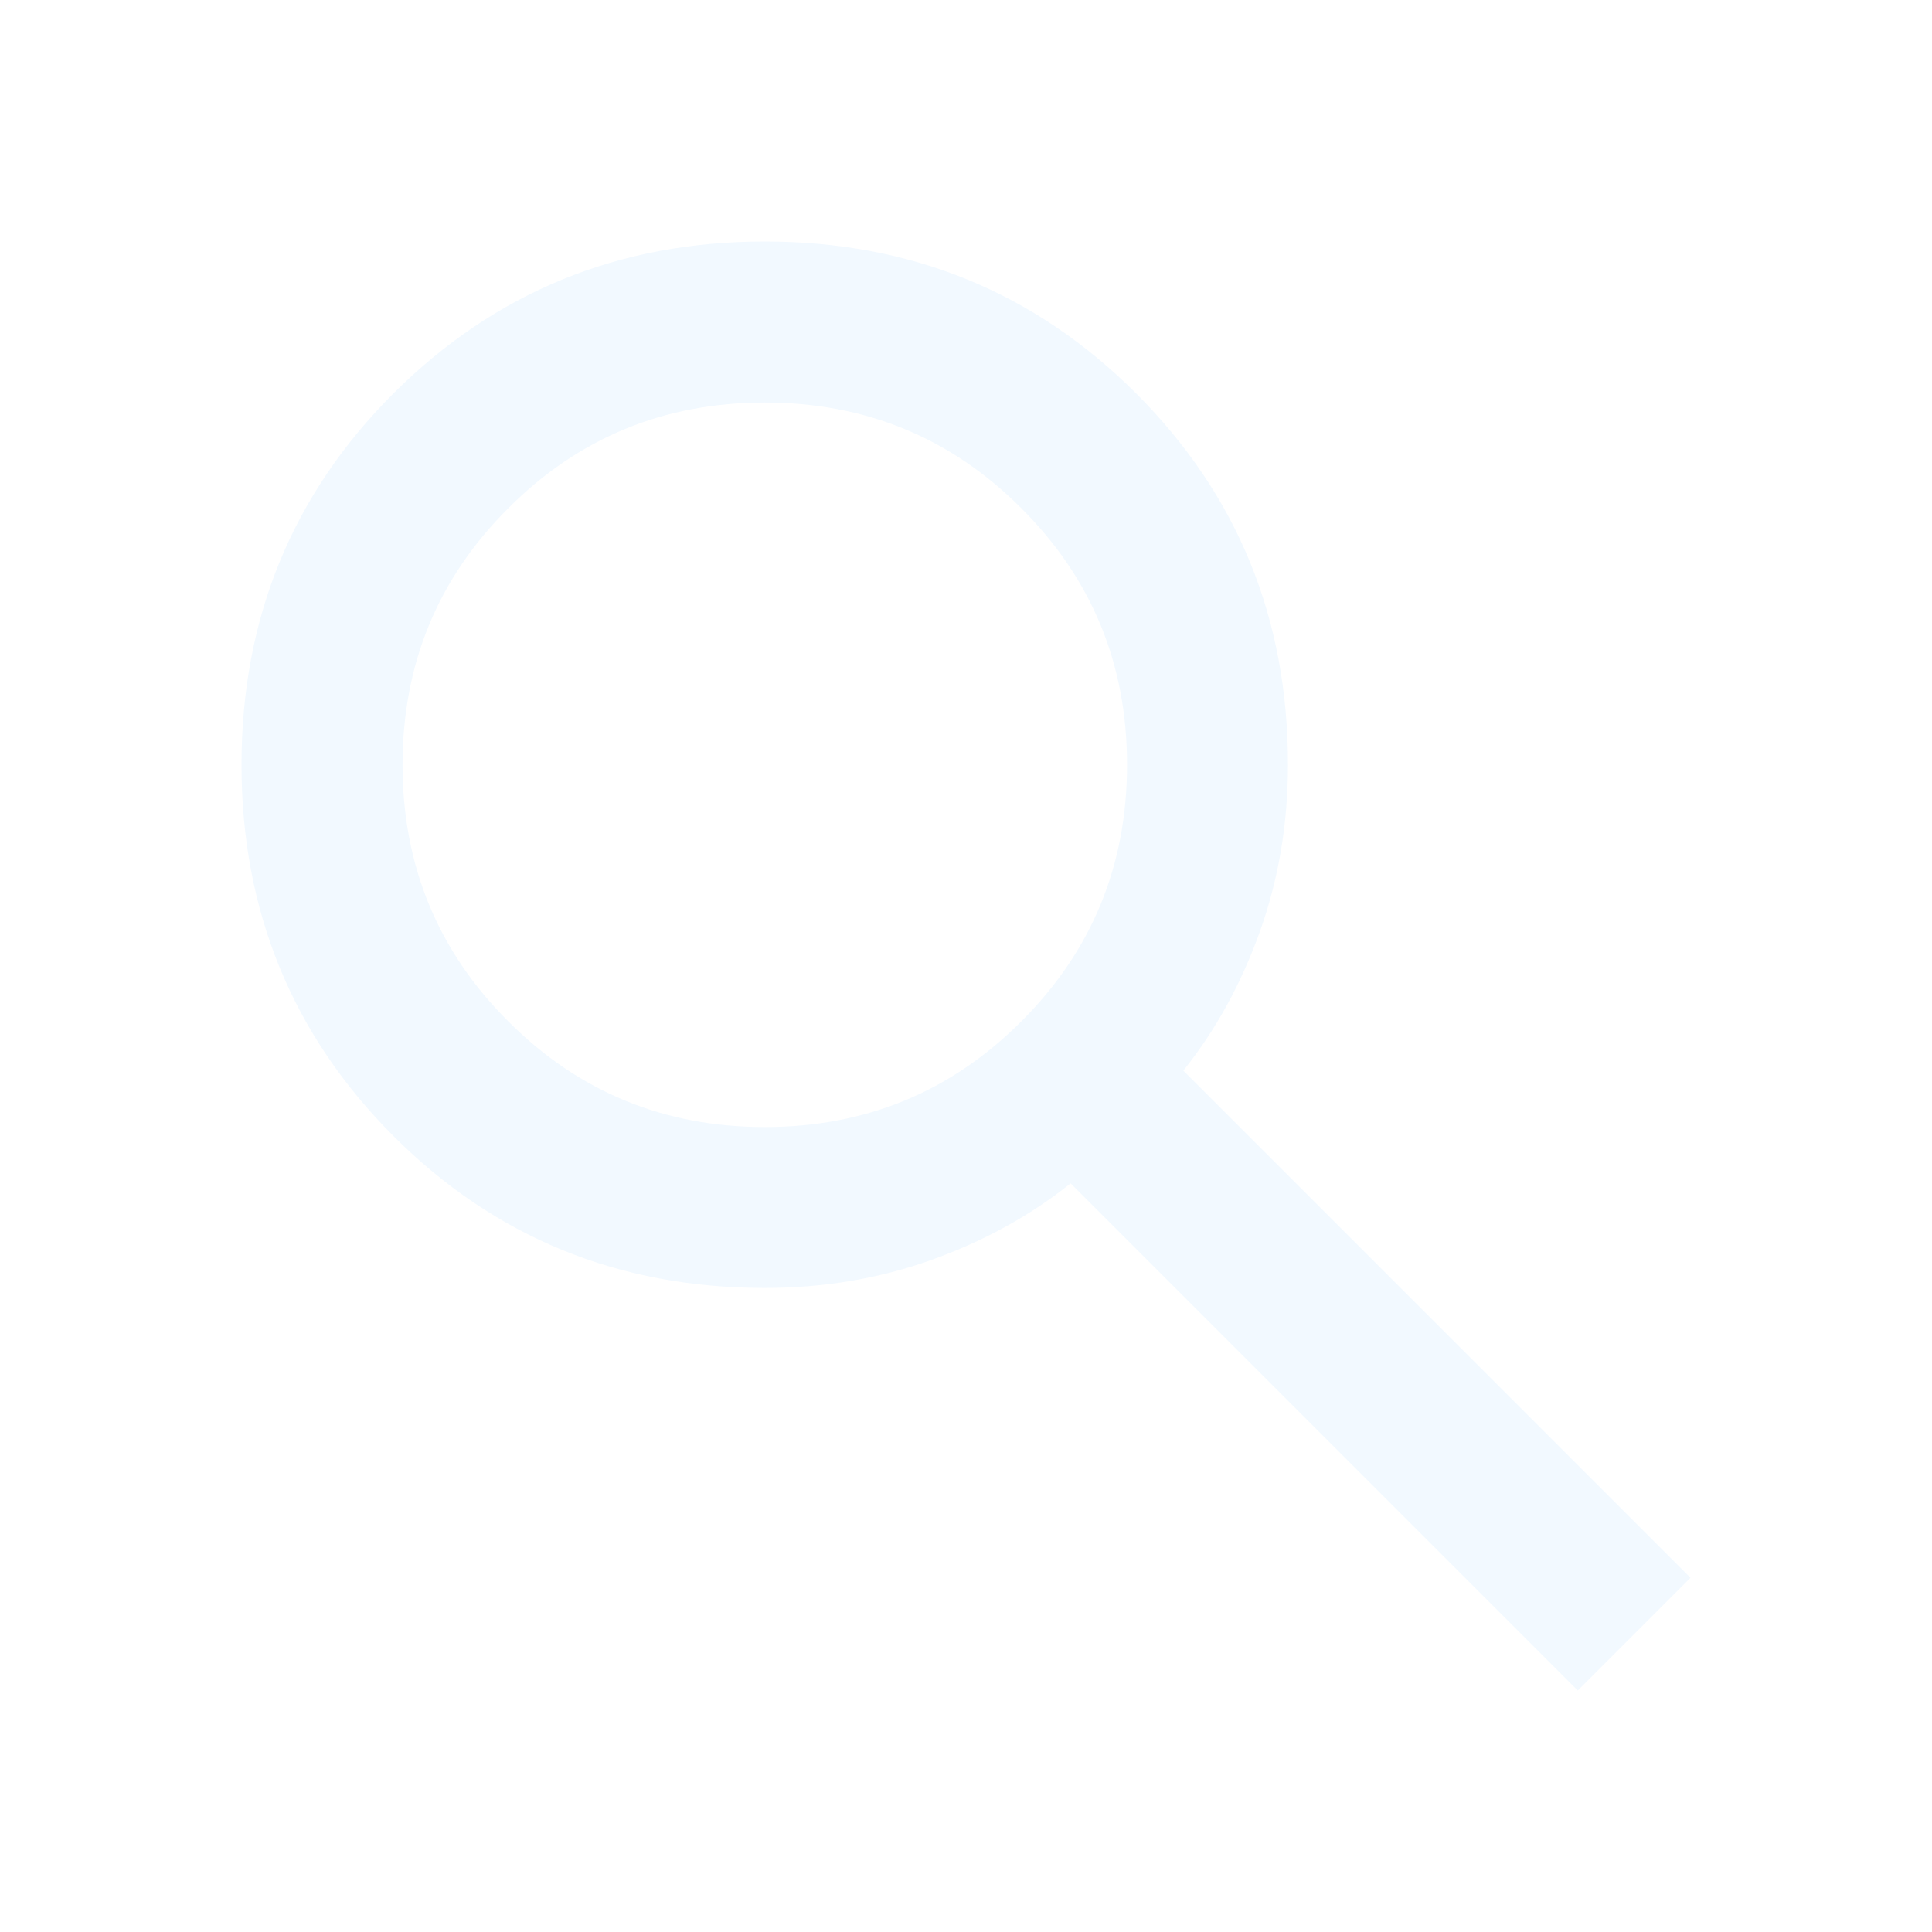
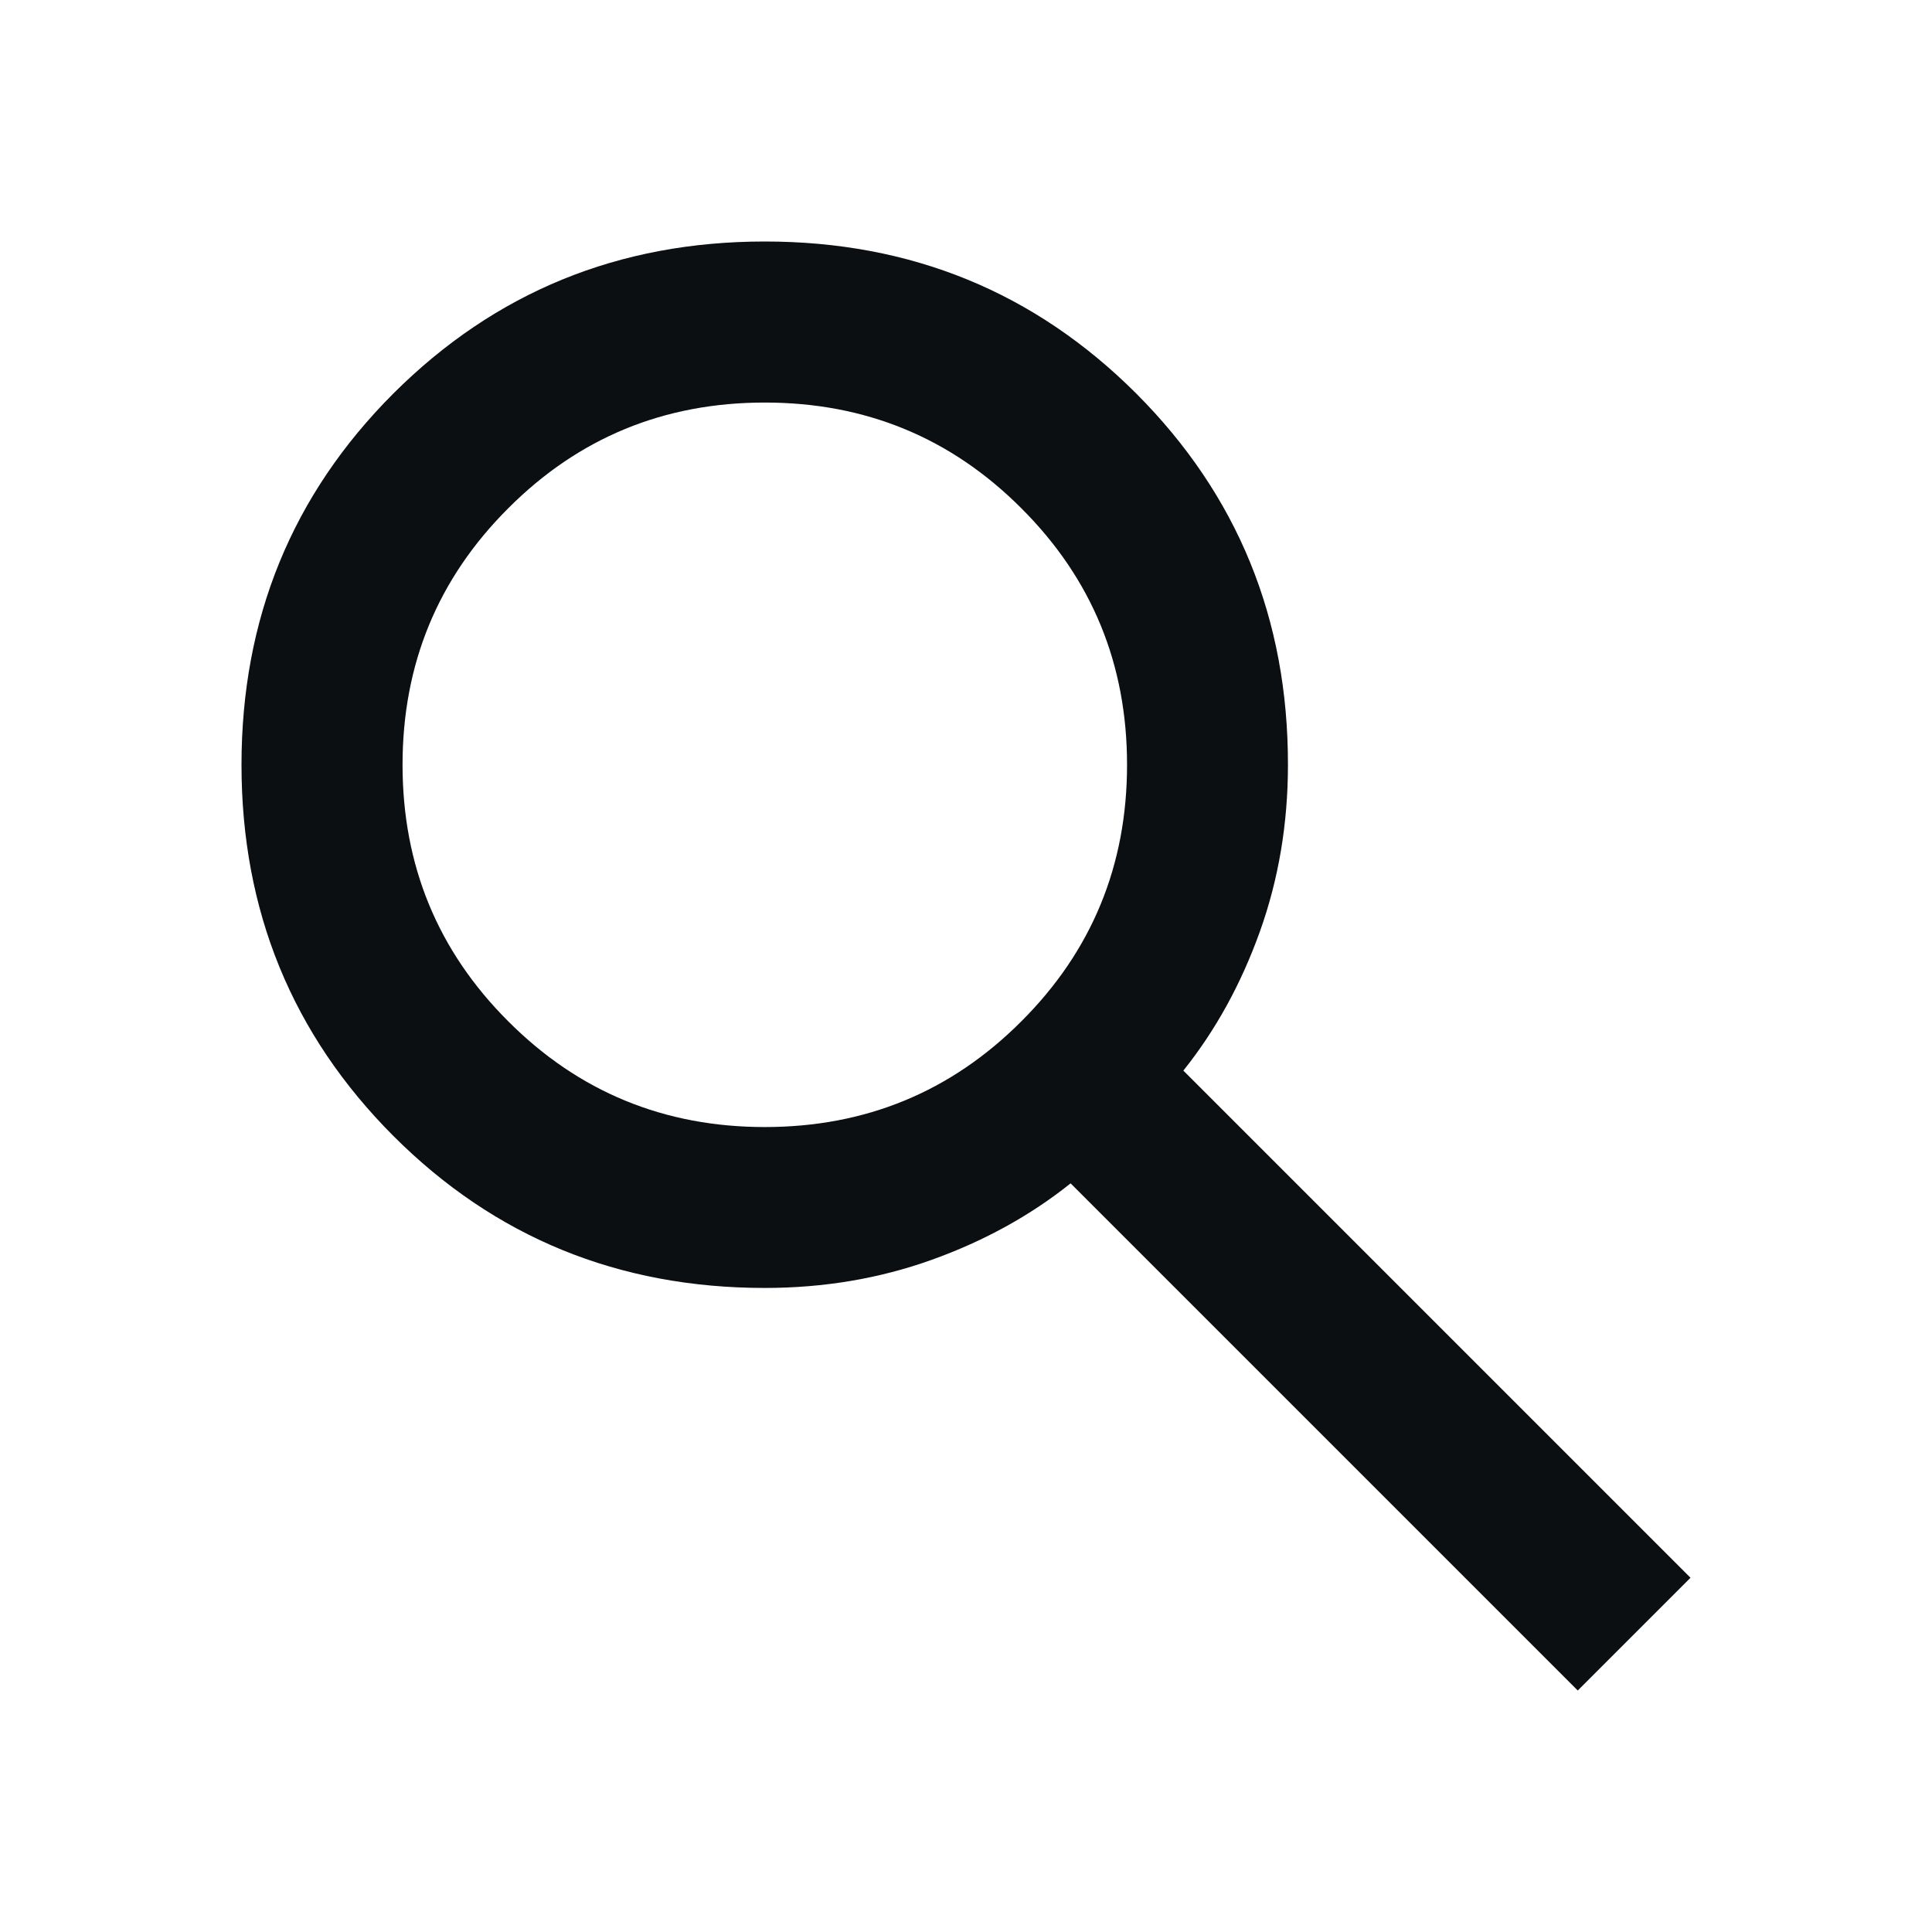
<svg xmlns="http://www.w3.org/2000/svg" width="14" height="14" viewBox="0 0 14 14" fill="none">
-   <path d="M11.433 12.25L7.758 8.575C7.467 8.808 7.131 8.993 6.752 9.129C6.373 9.265 5.969 9.333 5.542 9.333C4.482 9.333 3.585 8.966 2.851 8.232C2.118 7.498 1.75 6.601 1.75 5.542C1.75 4.482 2.117 3.585 2.851 2.851C3.586 2.118 4.482 1.75 5.542 1.75C6.601 1.75 7.498 2.117 8.233 2.851C8.967 3.586 9.334 4.482 9.333 5.542C9.333 5.969 9.265 6.373 9.129 6.752C8.993 7.131 8.808 7.467 8.575 7.758L12.25 11.433L11.433 12.25ZM5.542 8.167C6.271 8.167 6.891 7.912 7.401 7.401C7.912 6.891 8.167 6.271 8.167 5.542C8.167 4.812 7.912 4.193 7.401 3.683C6.891 3.172 6.271 2.917 5.542 2.917C4.812 2.917 4.193 3.172 3.683 3.683C3.172 4.193 2.917 4.813 2.917 5.542C2.917 6.271 3.172 6.891 3.683 7.401C4.193 7.912 4.813 8.167 5.542 8.167Z" fill="#F2F9FF" />
+   <path d="M11.433 12.25L7.758 8.575C7.467 8.808 7.131 8.993 6.752 9.129C6.373 9.265 5.969 9.333 5.542 9.333C4.482 9.333 3.585 8.966 2.851 8.232C2.118 7.498 1.75 6.601 1.75 5.542C1.75 4.482 2.117 3.585 2.851 2.851C3.586 2.118 4.482 1.75 5.542 1.75C6.601 1.75 7.498 2.117 8.233 2.851C8.967 3.586 9.334 4.482 9.333 5.542C9.333 5.969 9.265 6.373 9.129 6.752C8.993 7.131 8.808 7.467 8.575 7.758L12.25 11.433L11.433 12.25ZM5.542 8.167C6.271 8.167 6.891 7.912 7.401 7.401C7.912 6.891 8.167 6.271 8.167 5.542C8.167 4.812 7.912 4.193 7.401 3.683C6.891 3.172 6.271 2.917 5.542 2.917C4.812 2.917 4.193 3.172 3.683 3.683C3.172 4.193 2.917 4.813 2.917 5.542C2.917 6.271 3.172 6.891 3.683 7.401C4.193 7.912 4.813 8.167 5.542 8.167Z" fill="#0B0F12" />
</svg>
